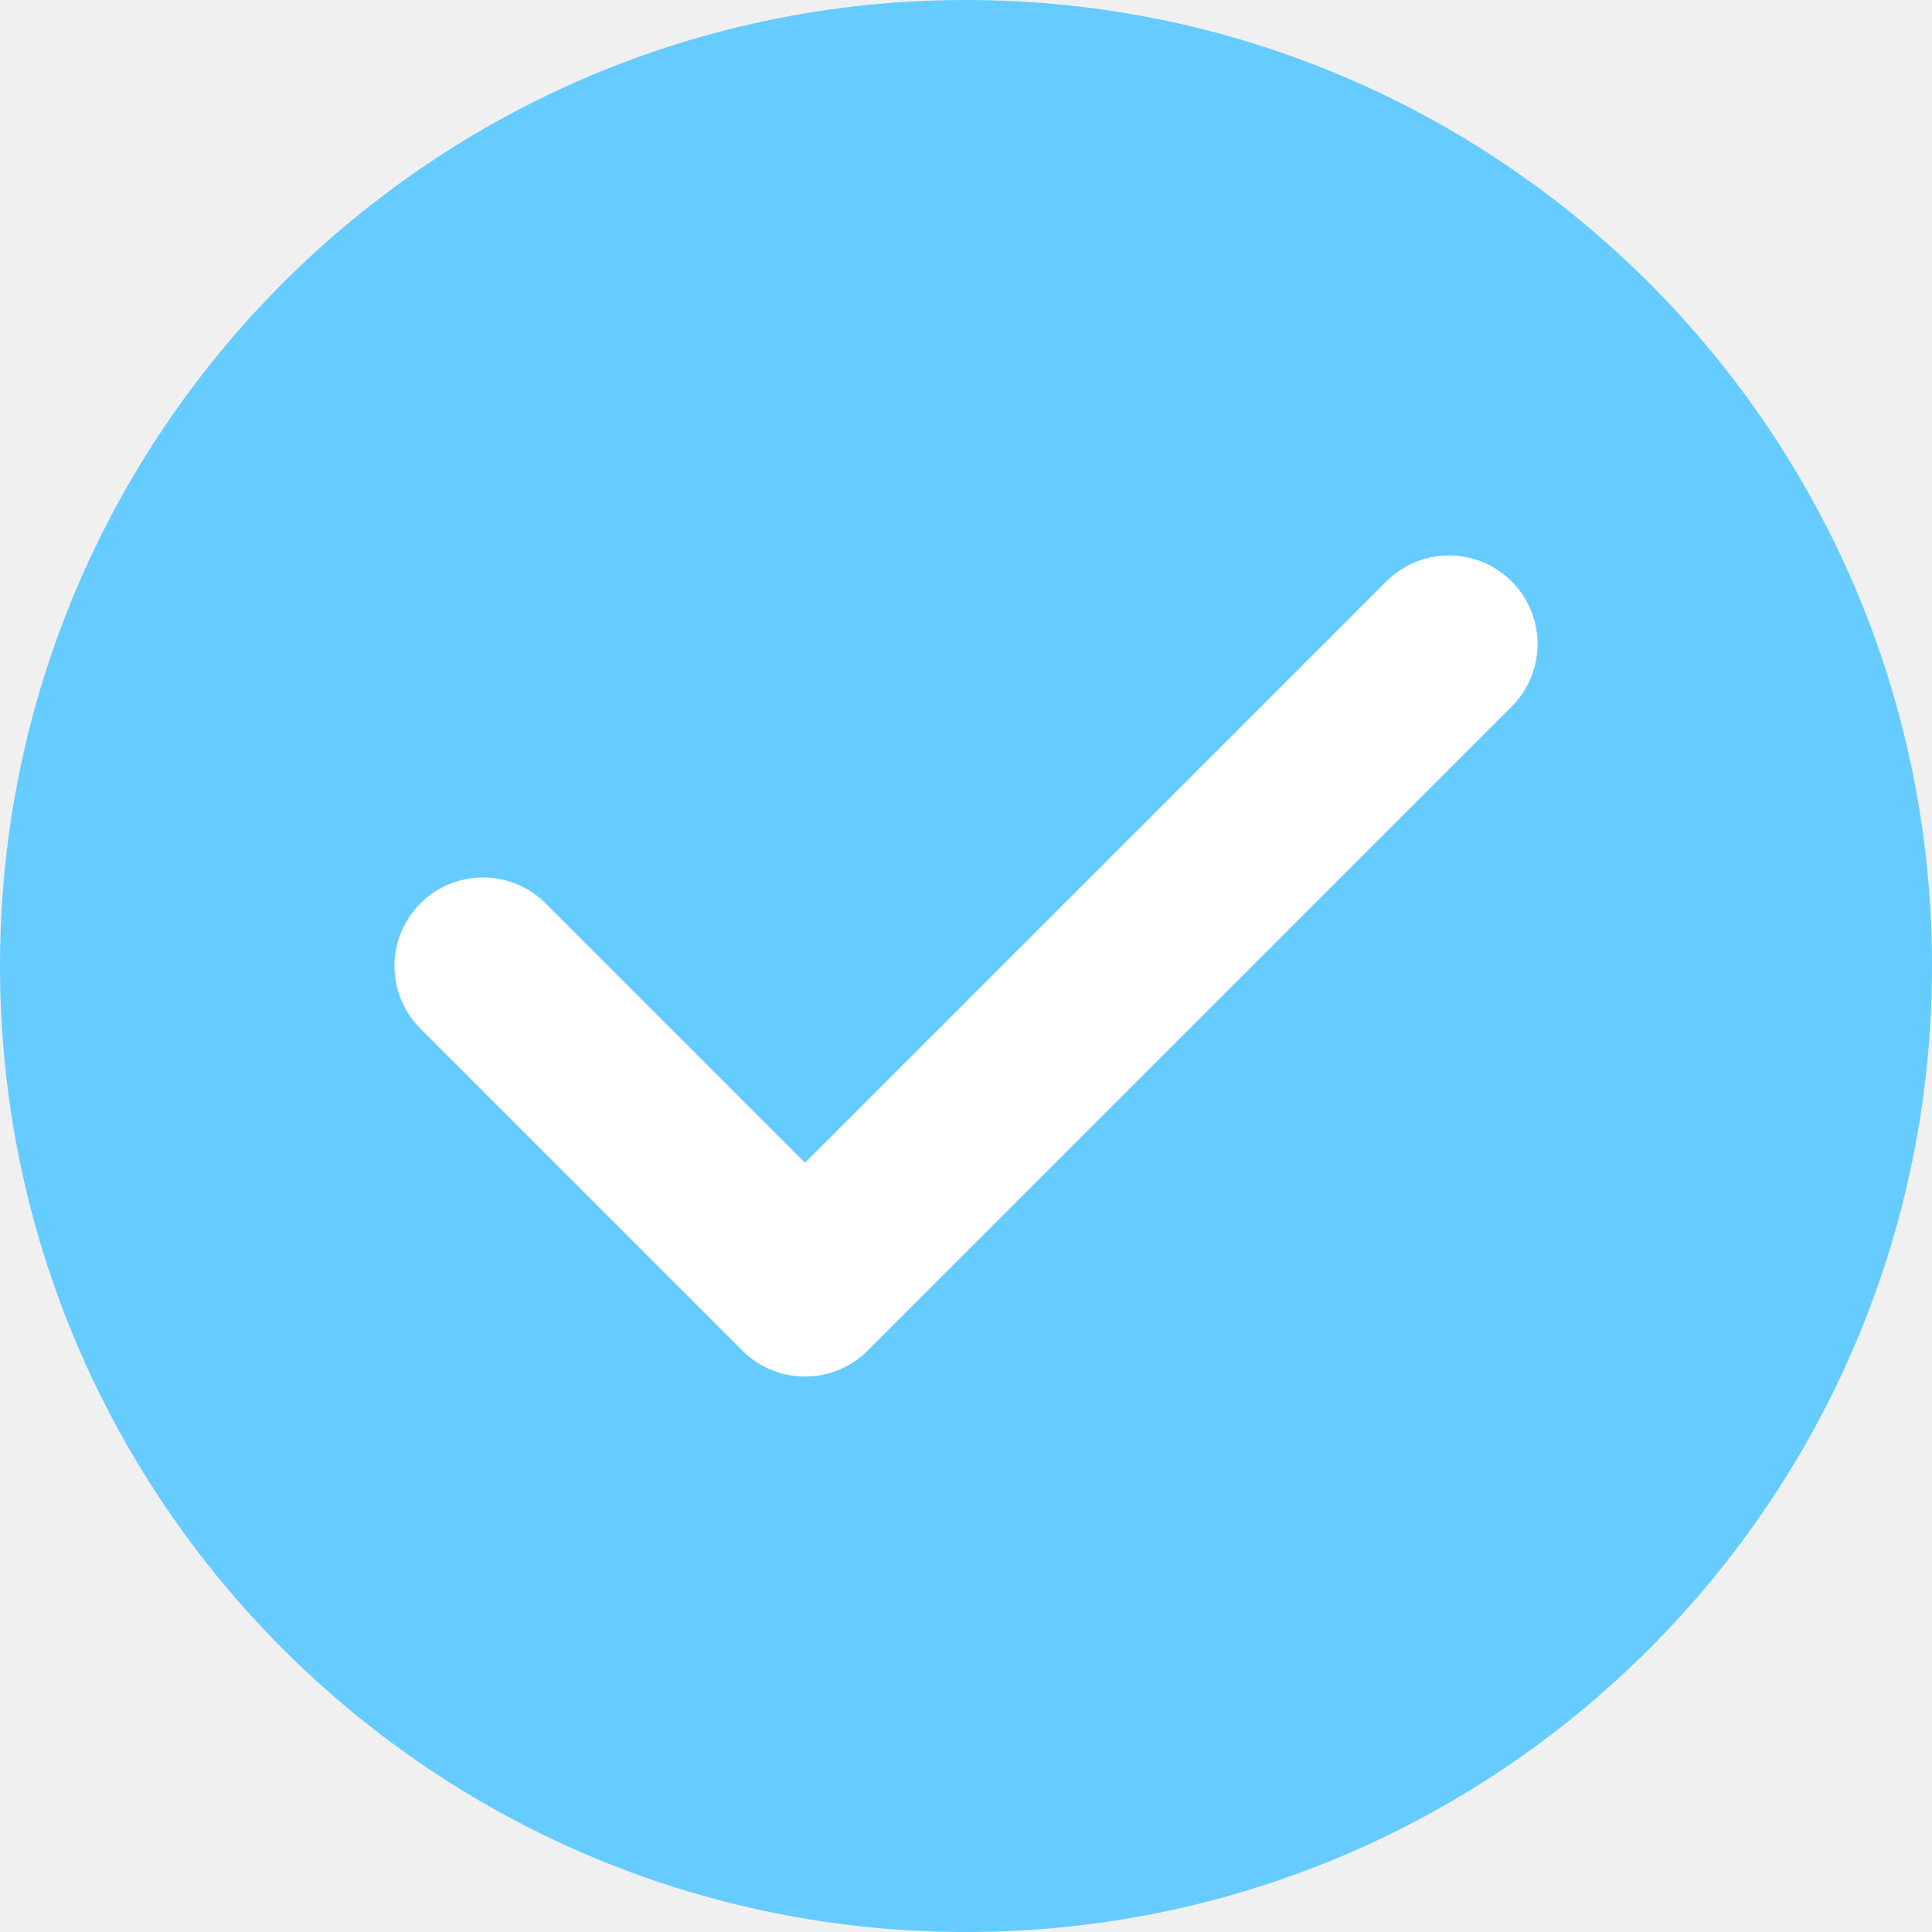
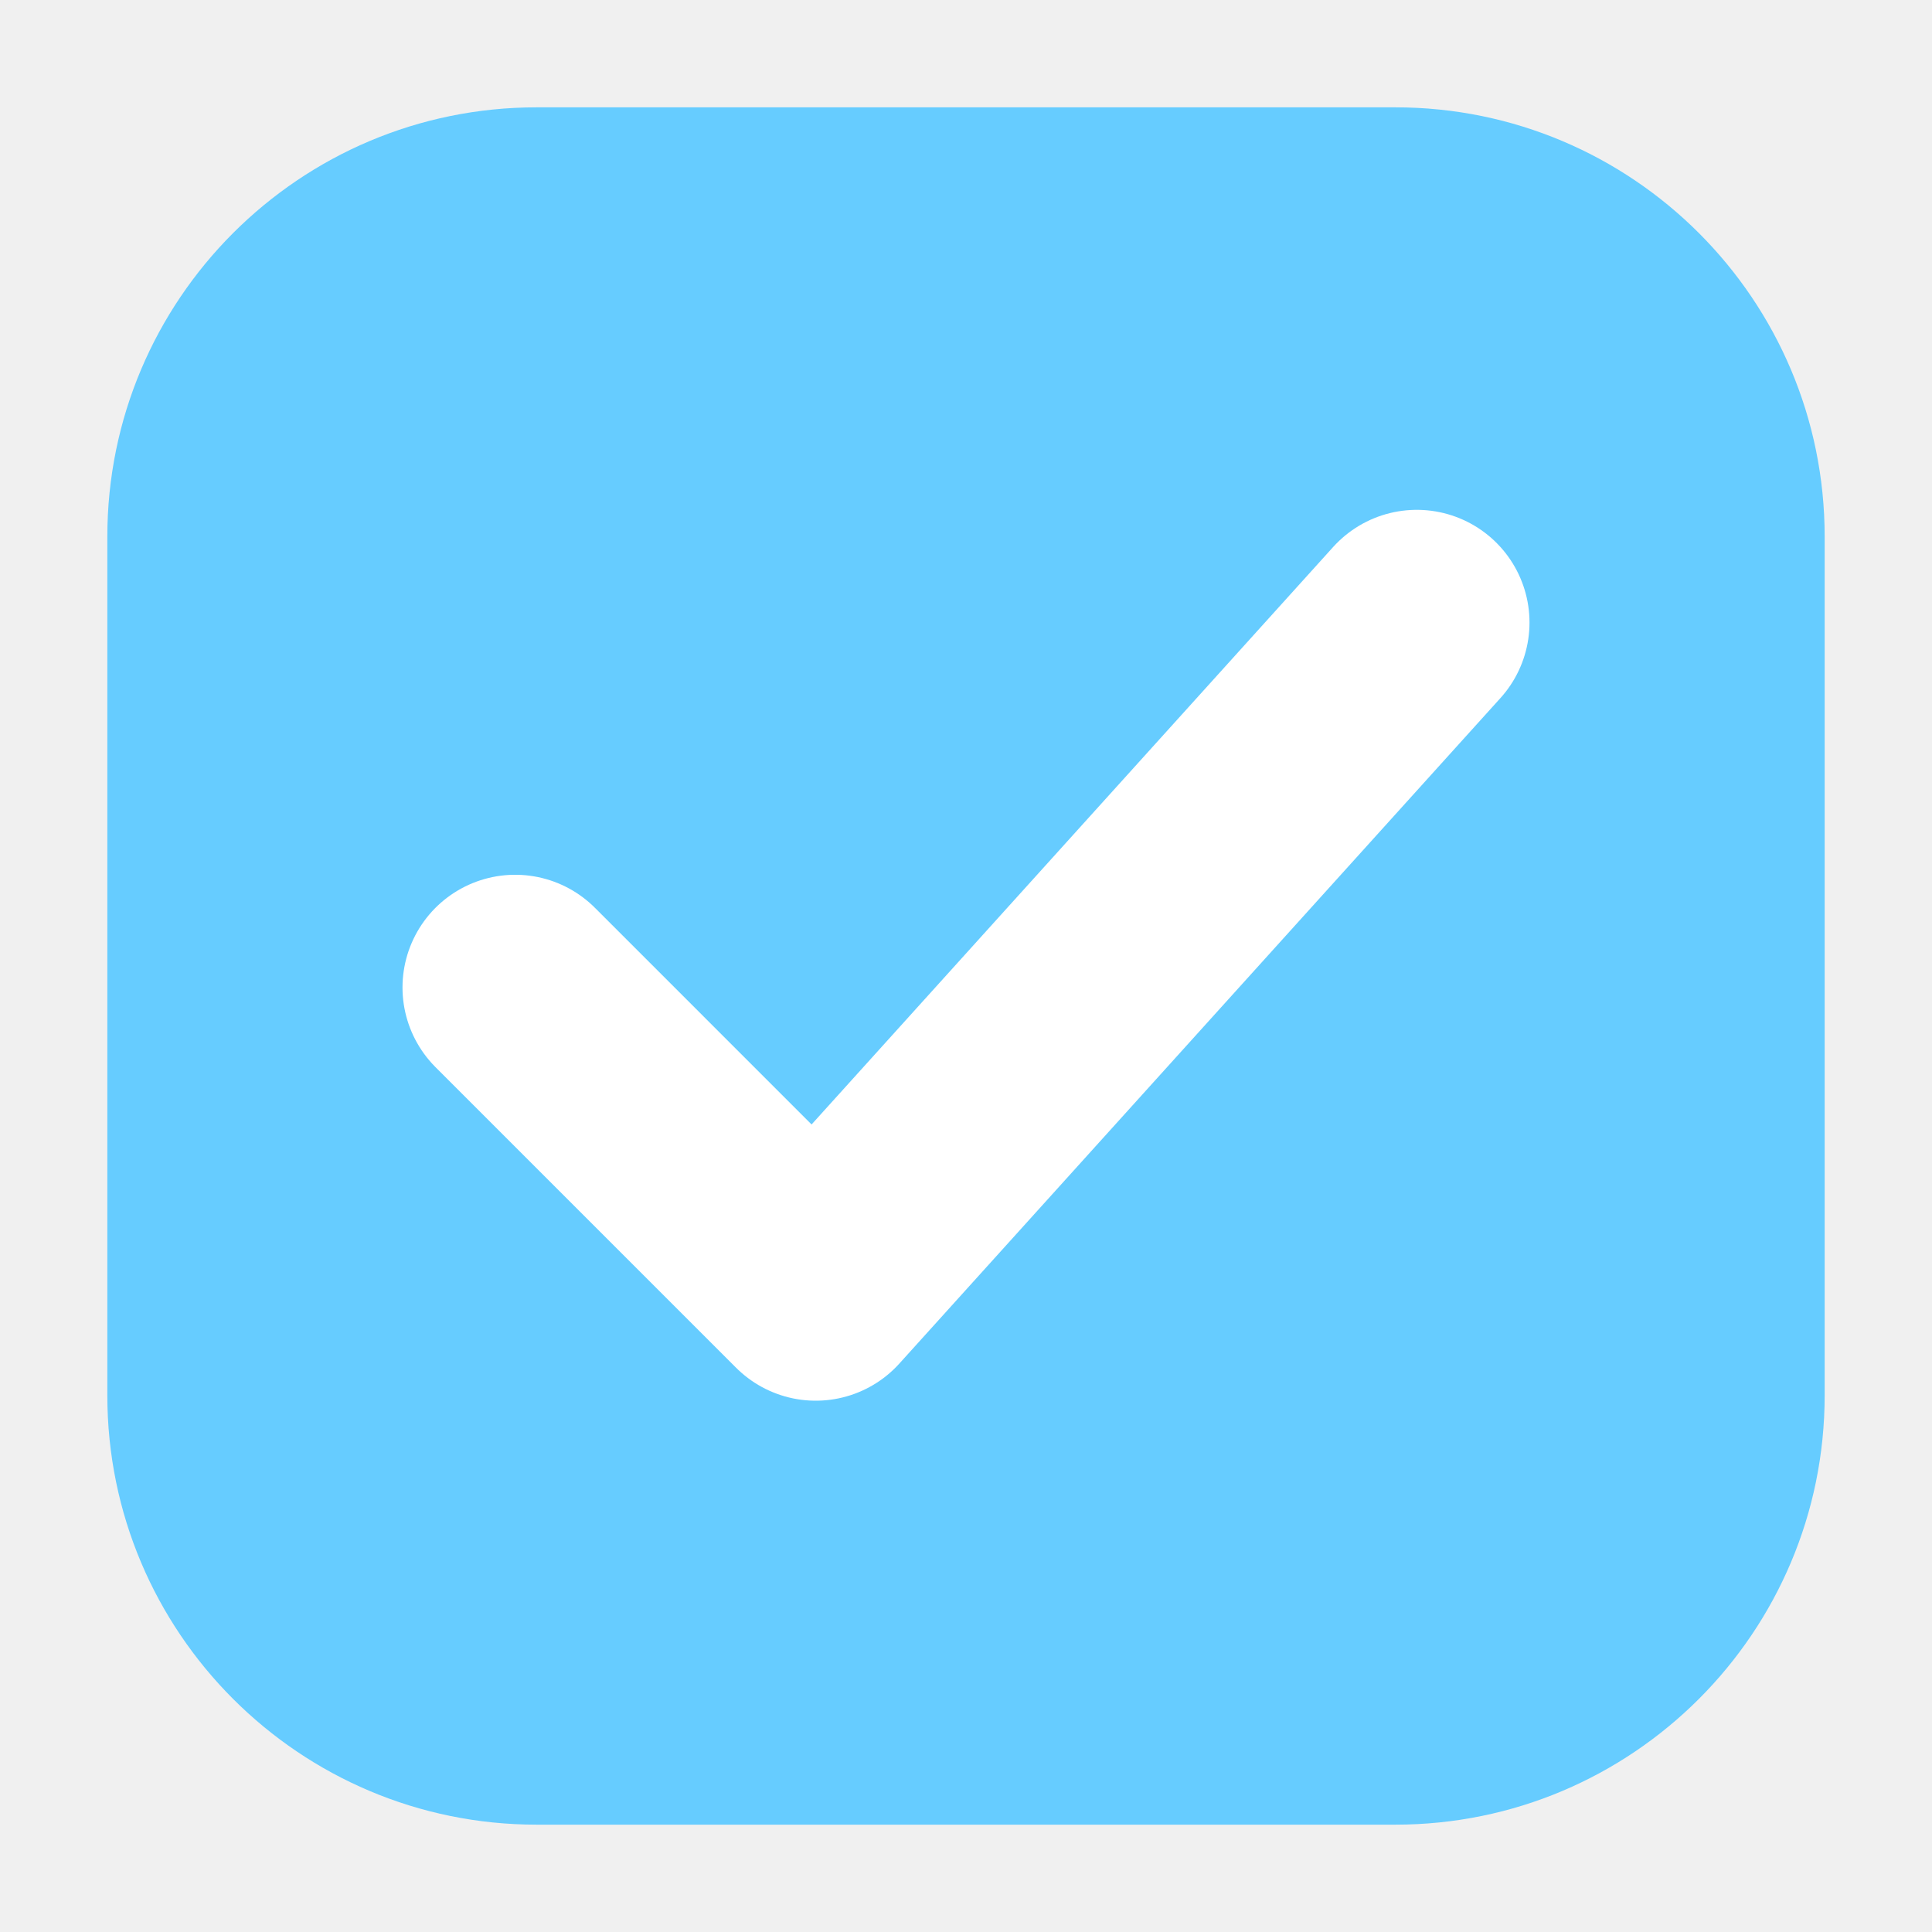
- <svg xmlns="http://www.w3.org/2000/svg" width="24" height="24" viewBox="0 0 24 24">
-   <circle cx="12" cy="12" r="12" fill="#66CCFF" />
-   <path d="m6 12 4 4 8-8" fill="none" stroke="#FFFFFF" stroke-width="2.2" stroke-linecap="round" stroke-linejoin="round" />
+ <svg xmlns="http://www.w3.org/2000/svg" width="18" height="18" viewBox="0 0 18 18">
+   <rect x="1" y="1" width="16" height="16" rx="4" fill="#66CCFF" />
+   <path d="m4.8 9.2 2.8 2.8 5.6-6.2" fill="none" stroke="#FFFFFF" stroke-width="2.1" stroke-linecap="round" stroke-linejoin="round" />
</svg>
